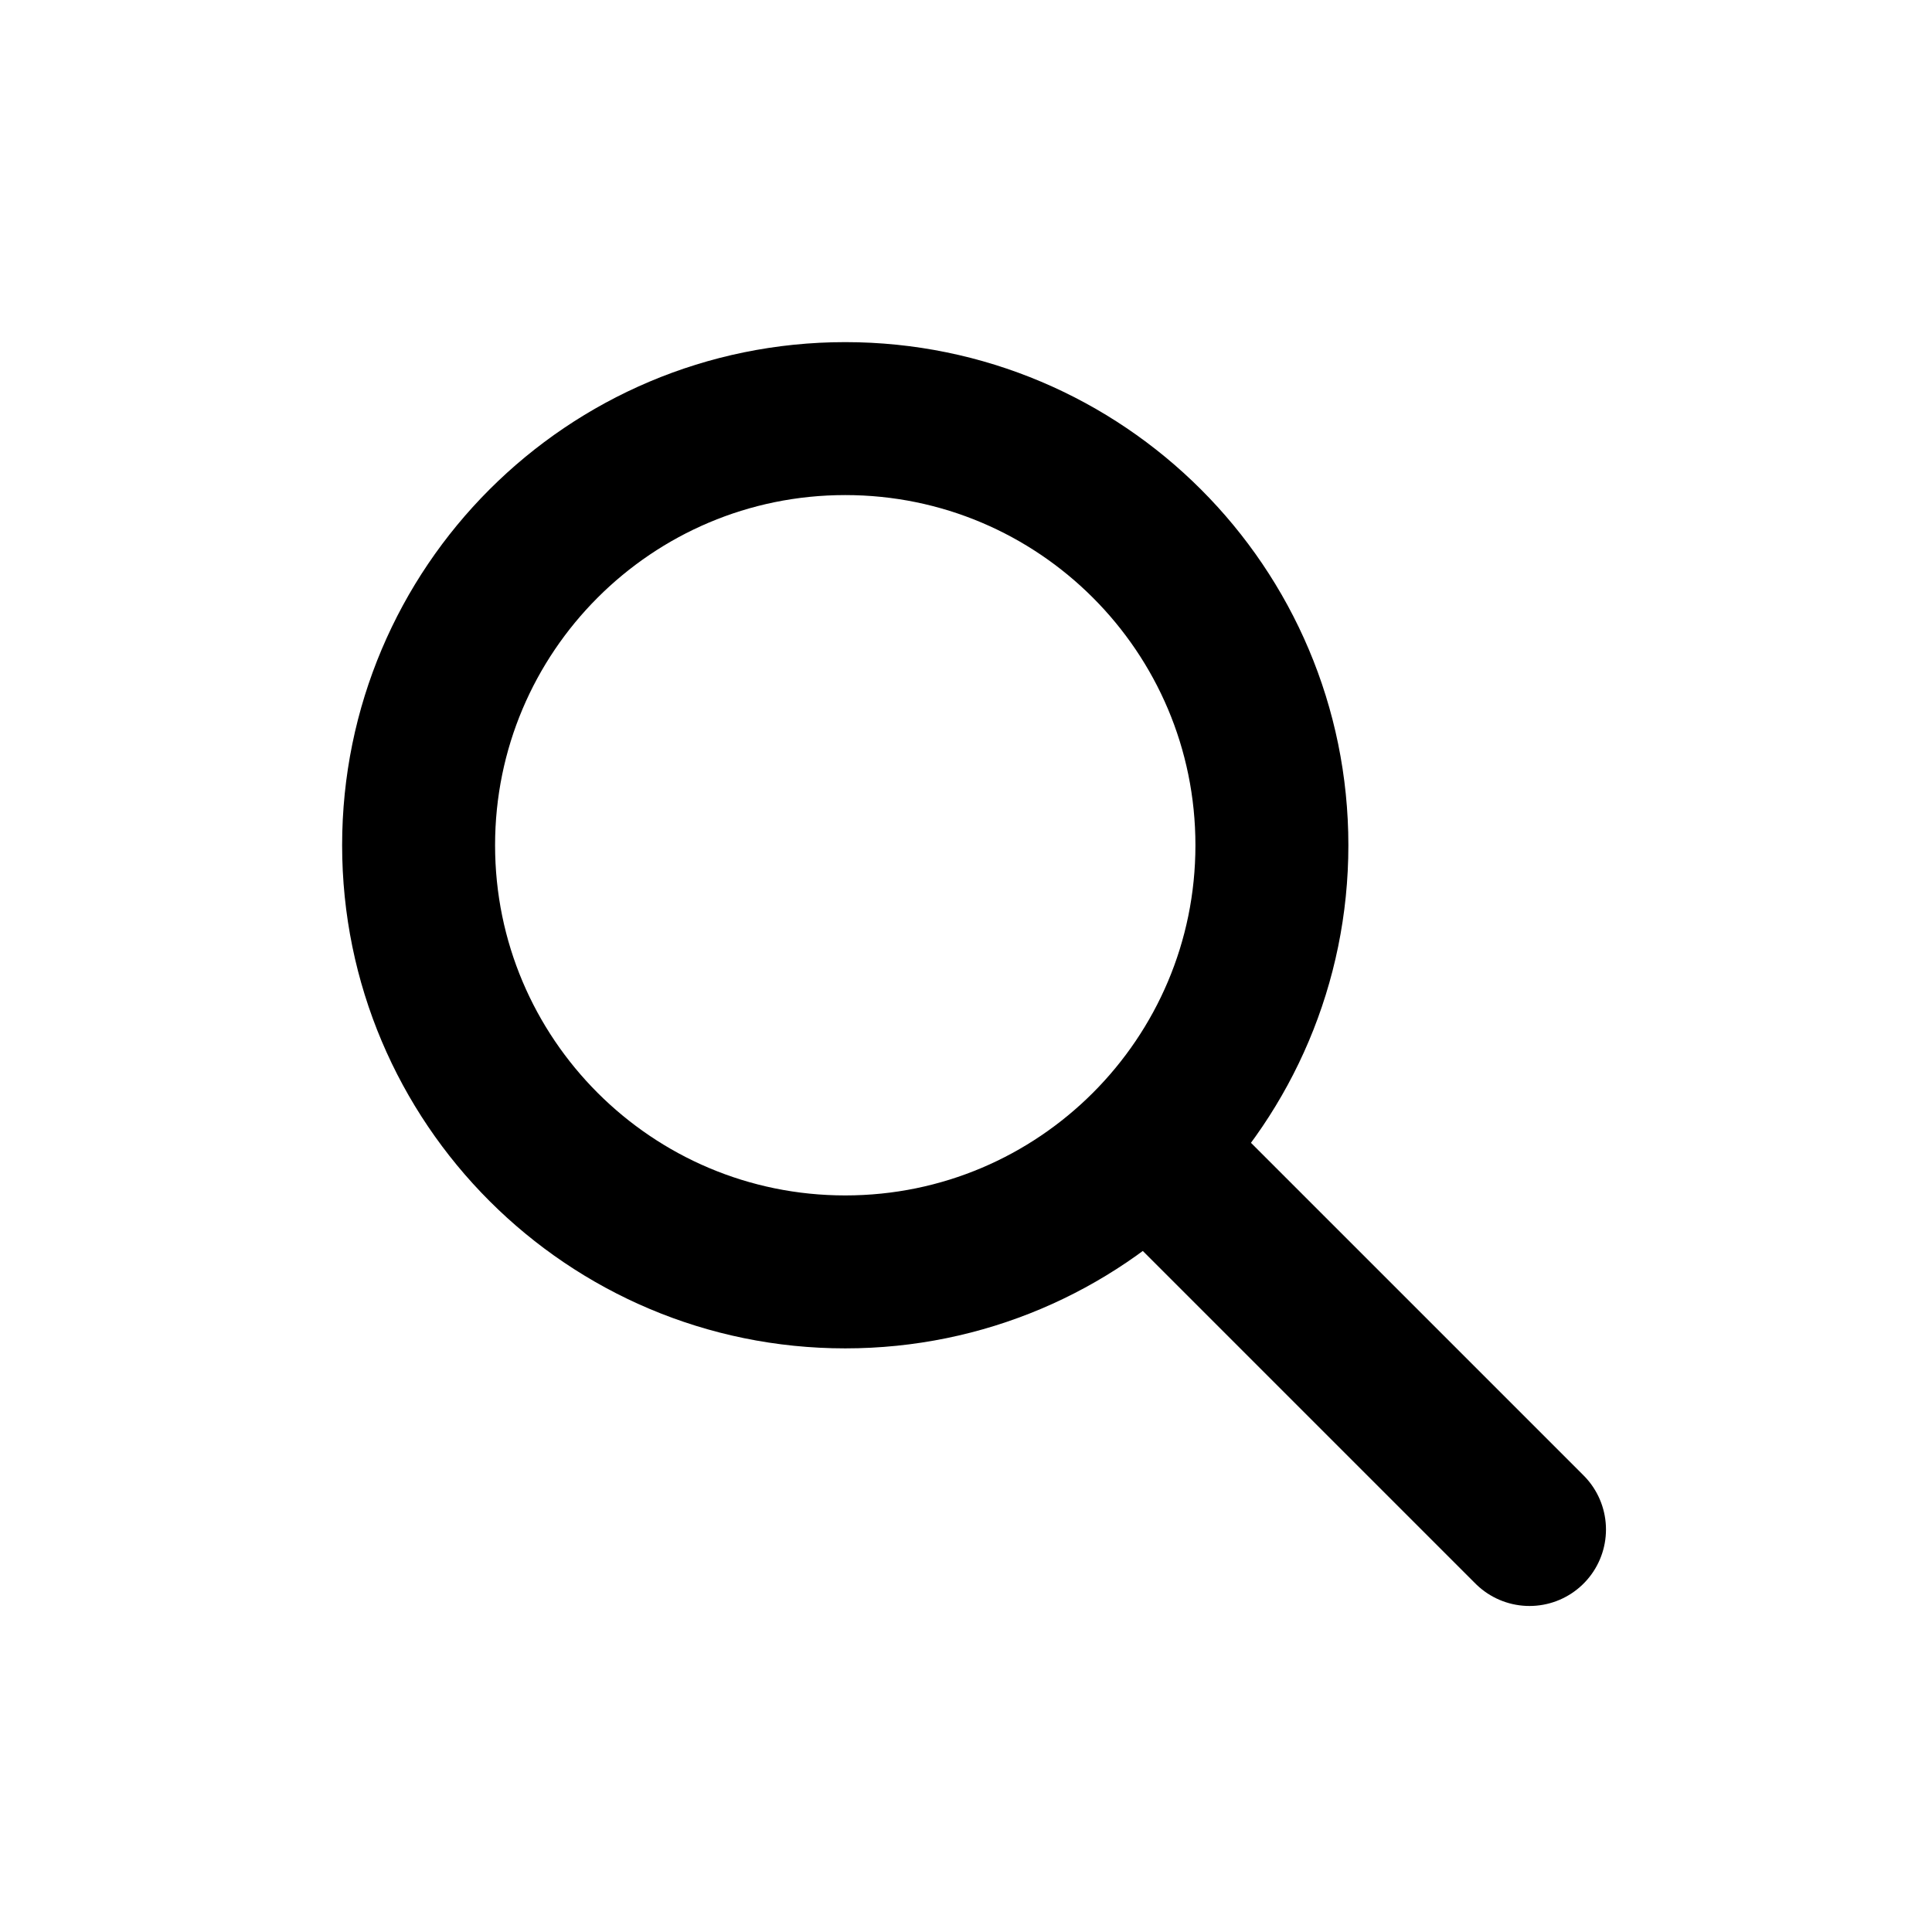
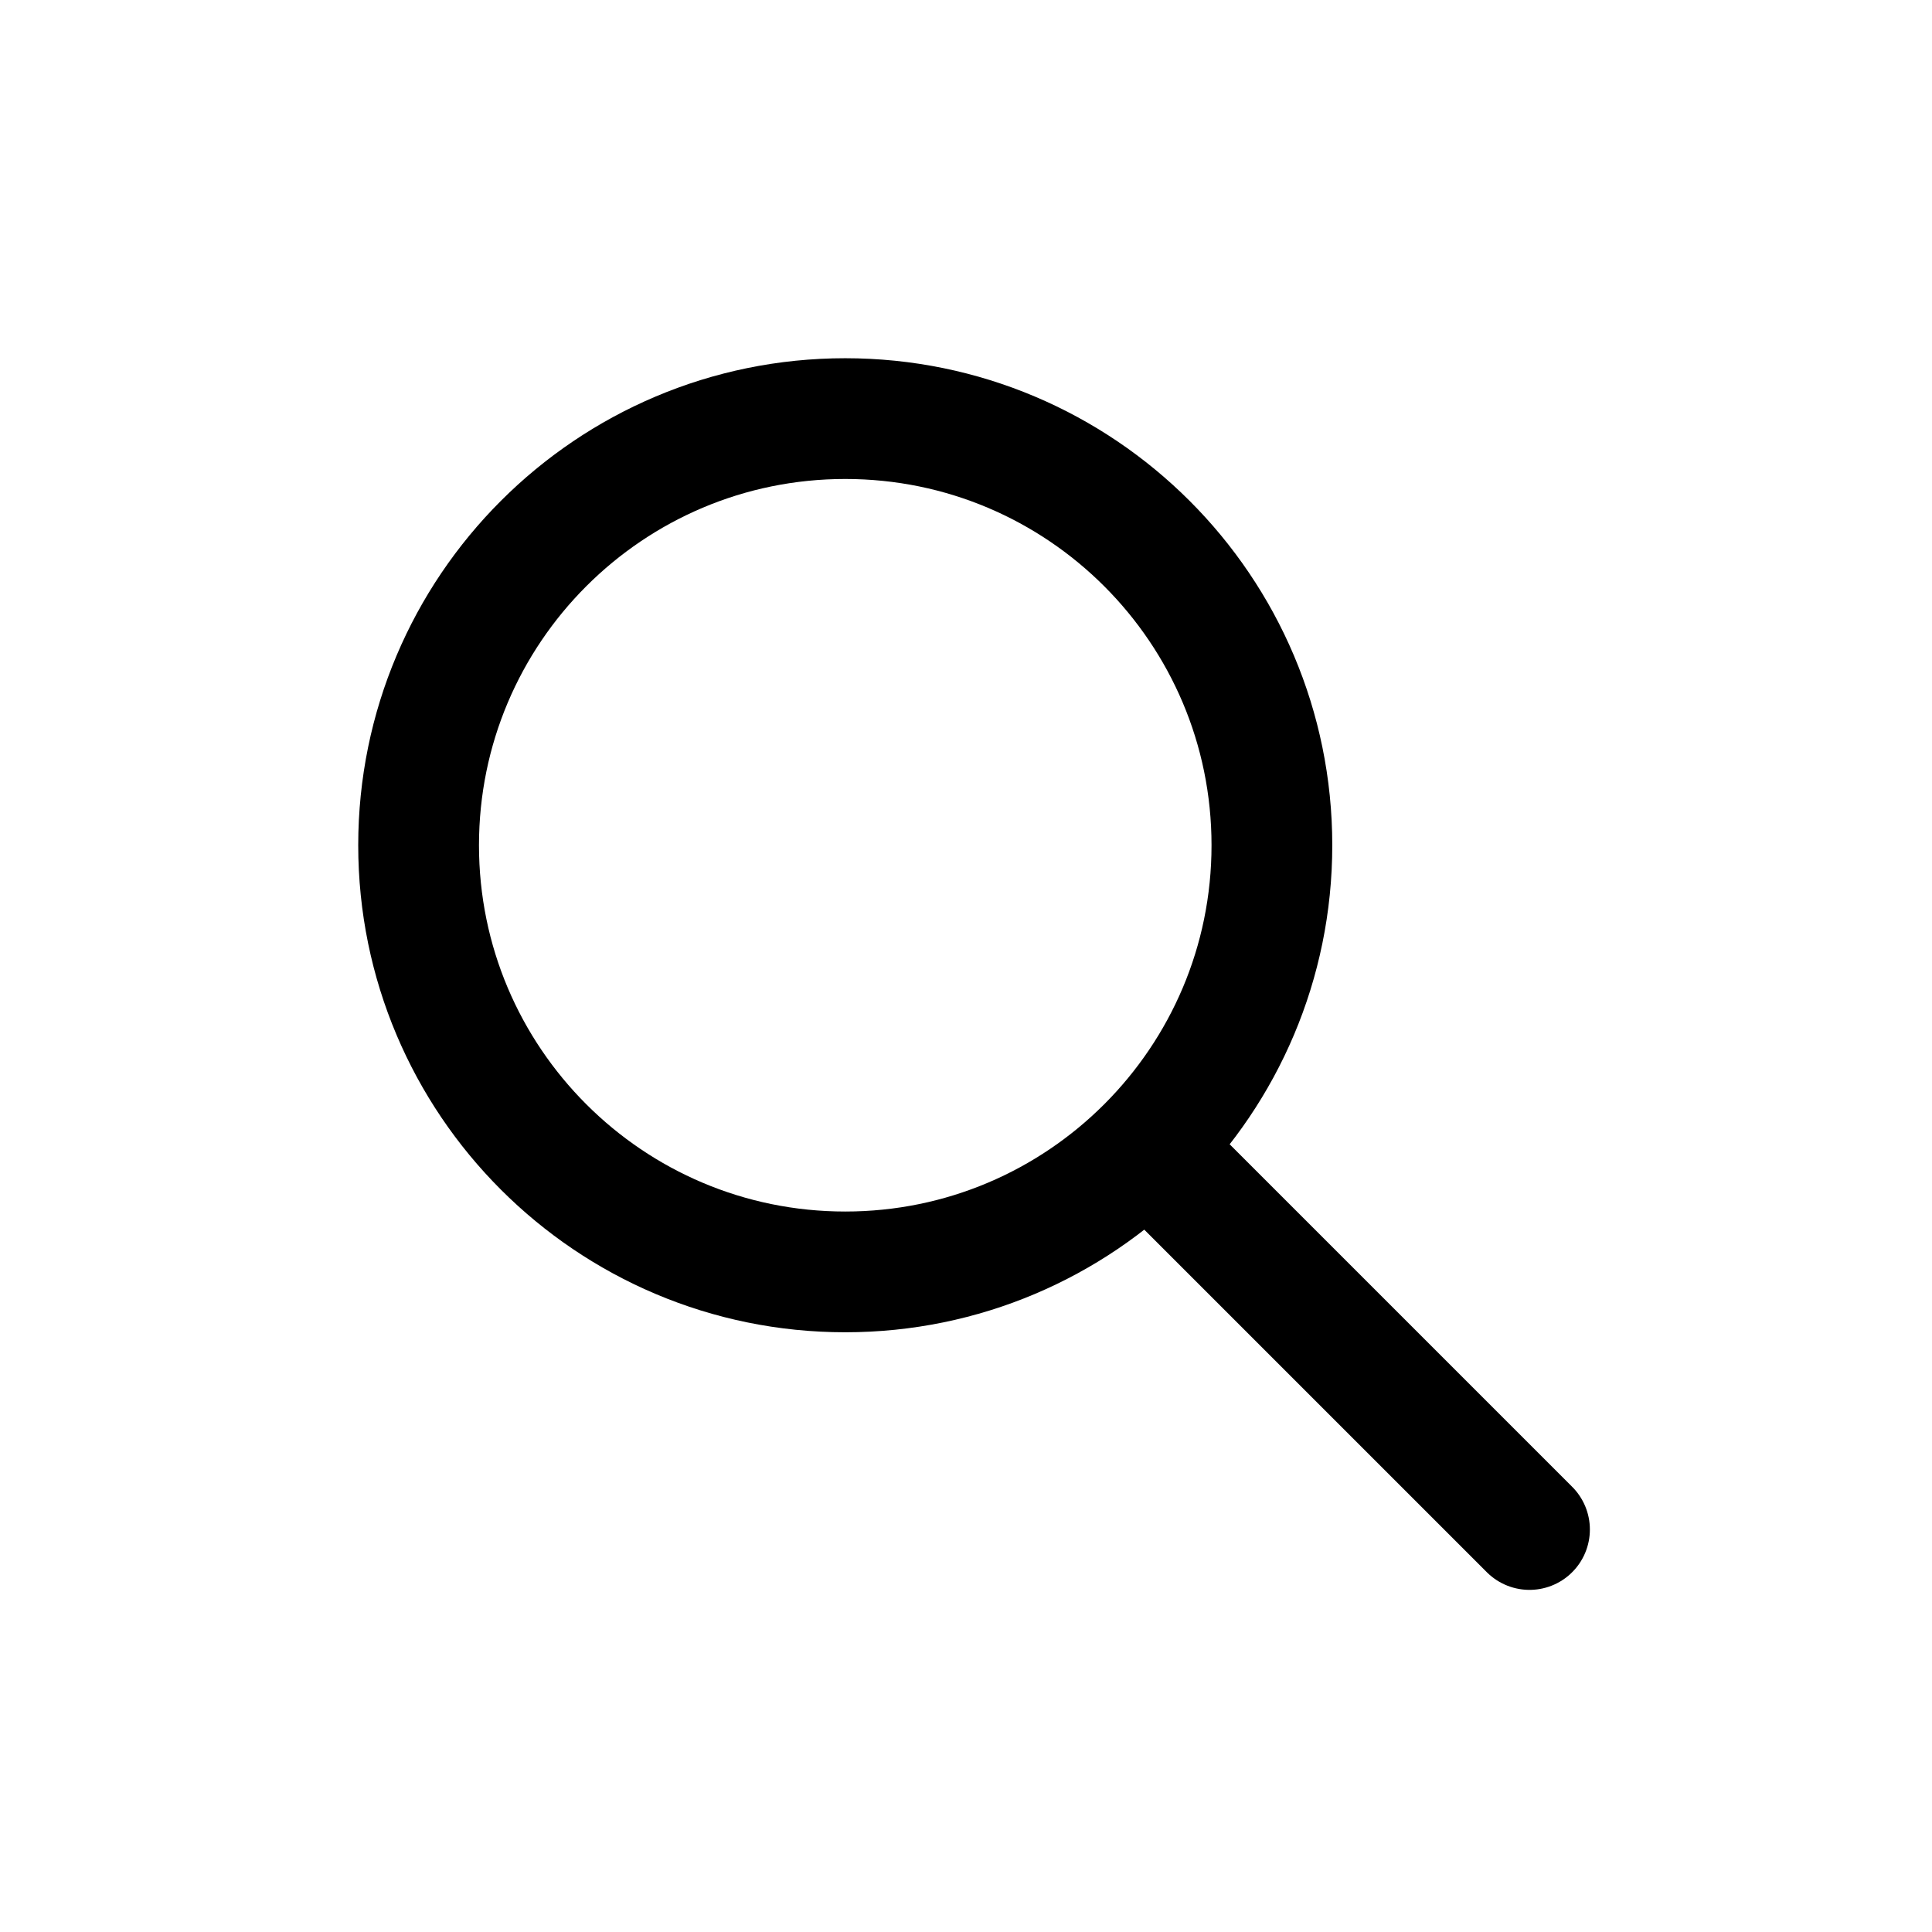
- <svg xmlns="http://www.w3.org/2000/svg" viewBox="0 0 24 24" fill="none" stroke="#000" stroke-width="1.9" stroke-linecap="round" stroke-linejoin="round">
+ <svg xmlns="http://www.w3.org/2000/svg" viewBox="0 0 24 24" fill="none" stroke="#000" stroke-width="1.5" stroke-linecap="round" stroke-linejoin="round">
  <circle cx="10.5" cy="10.5" r="5.3" />
  <path d="M14.5 14.5 19 19" />
</svg>
